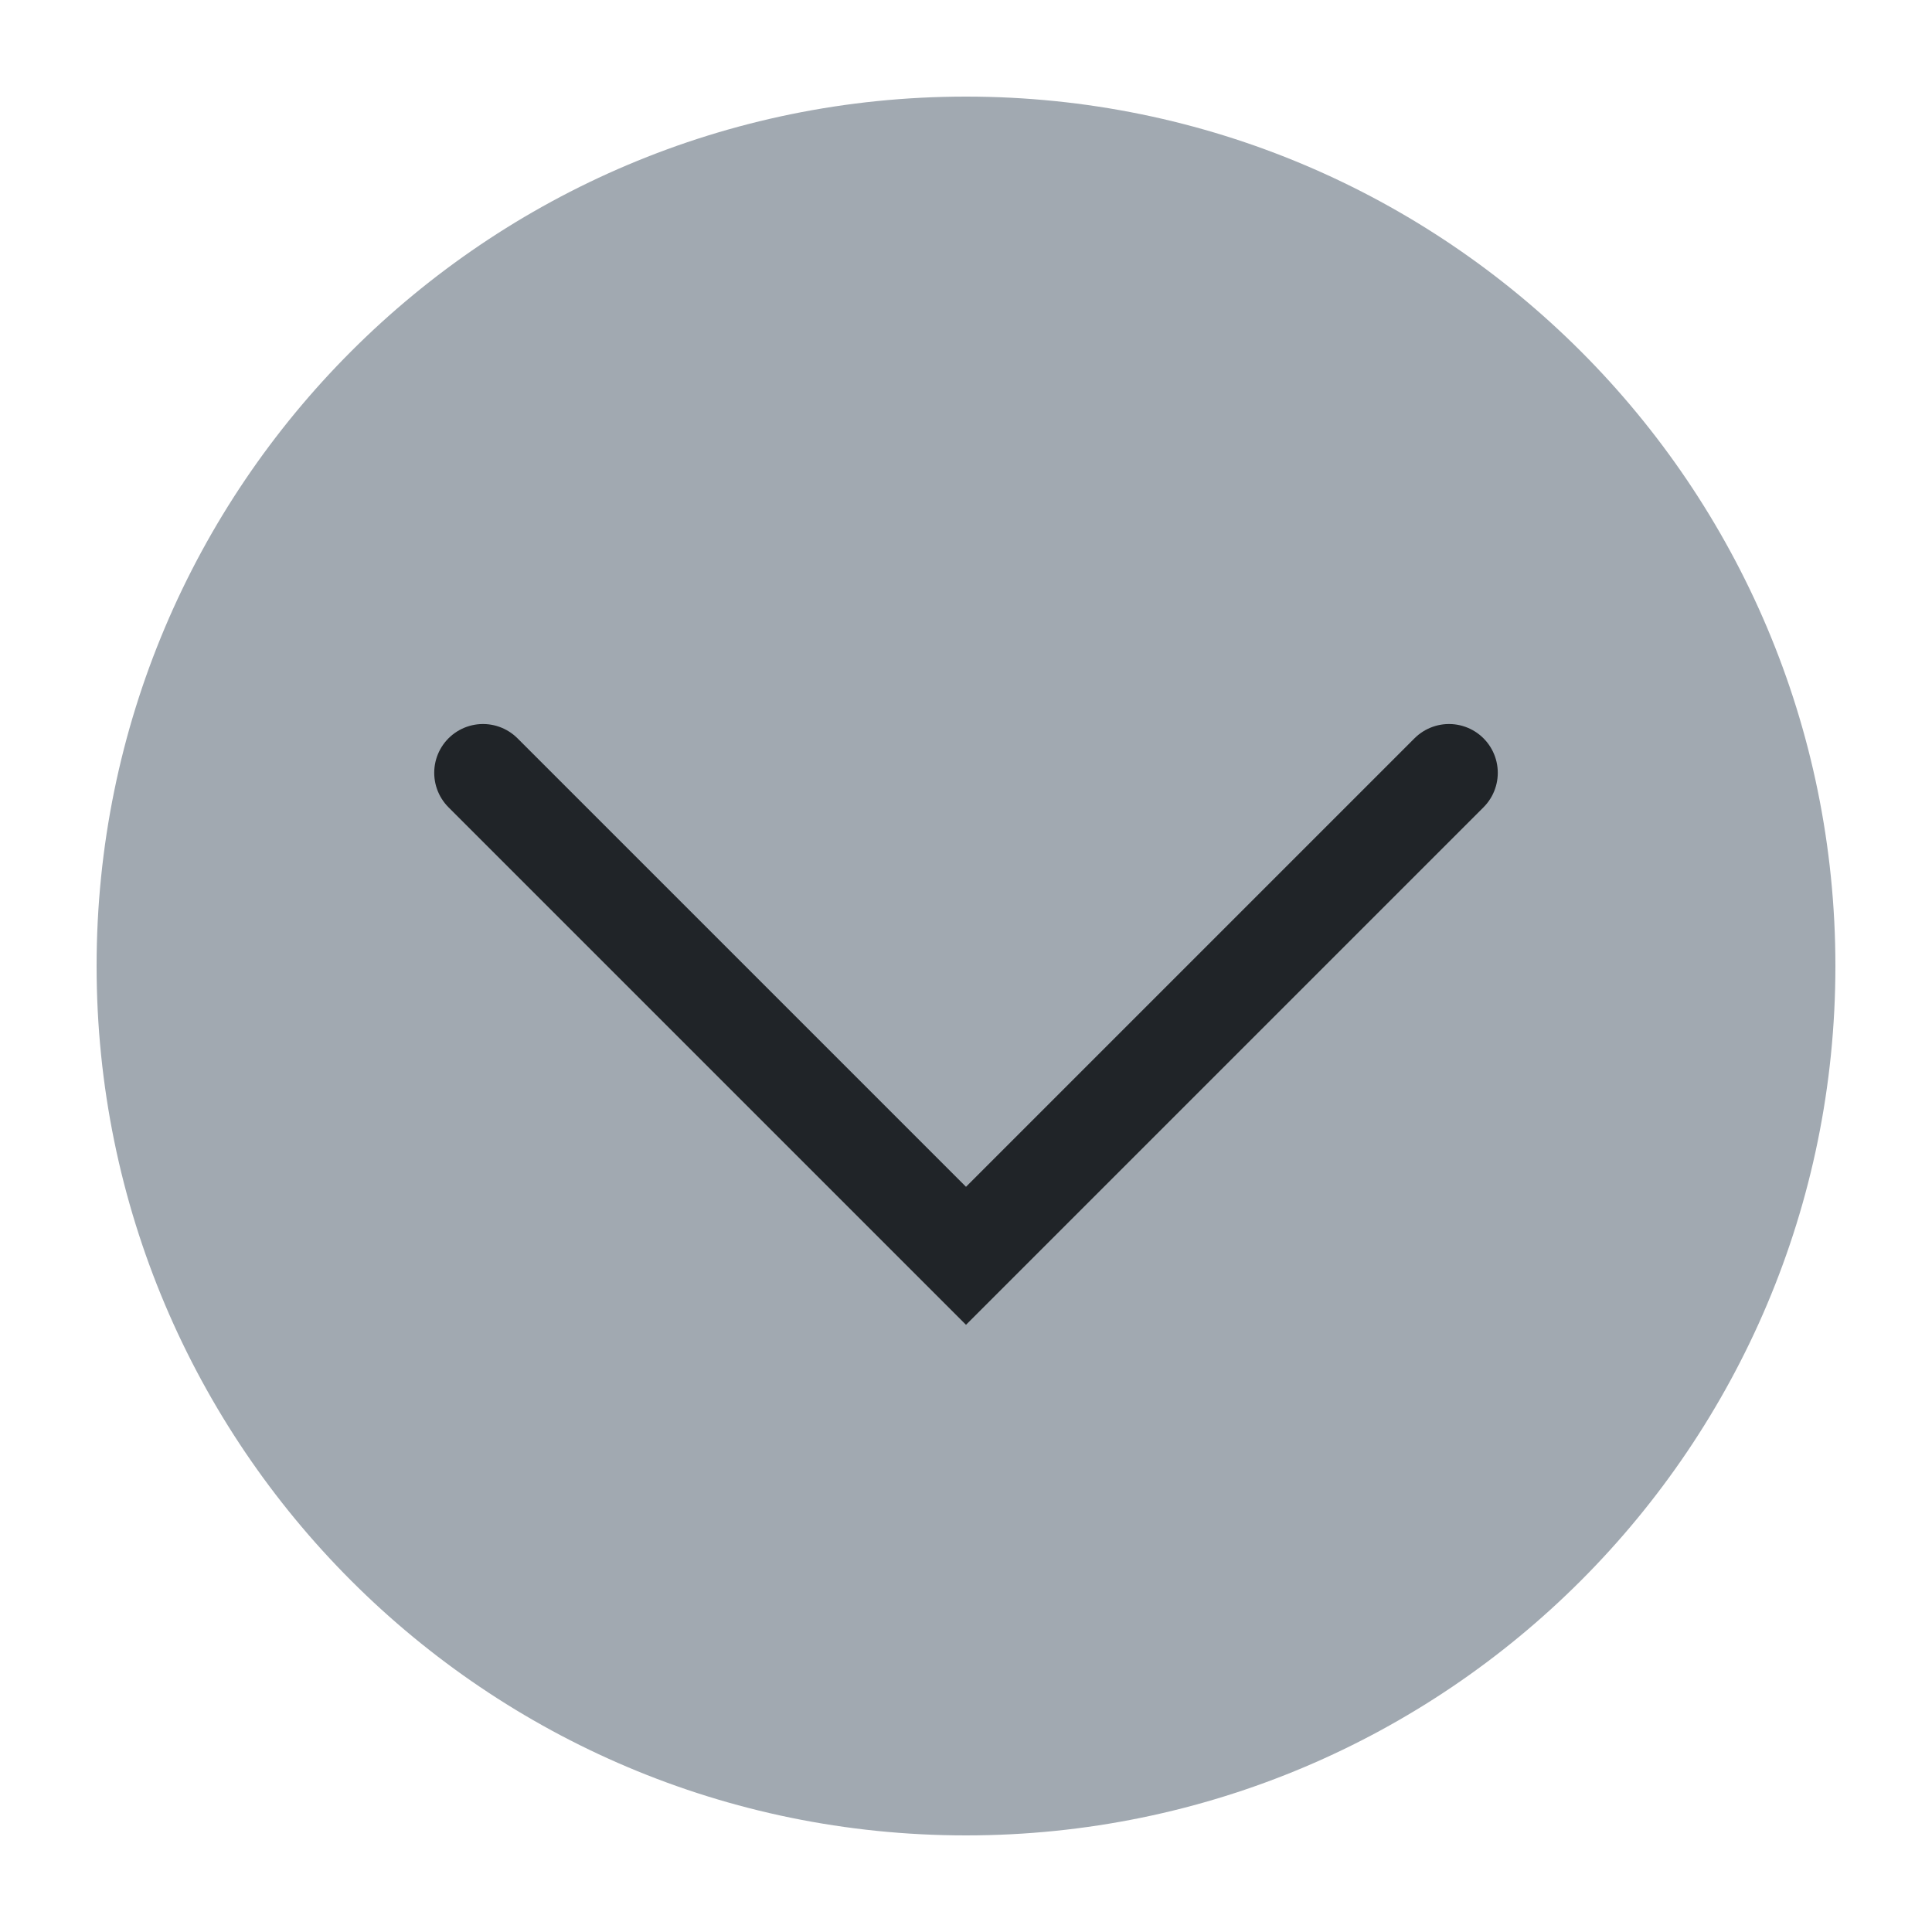
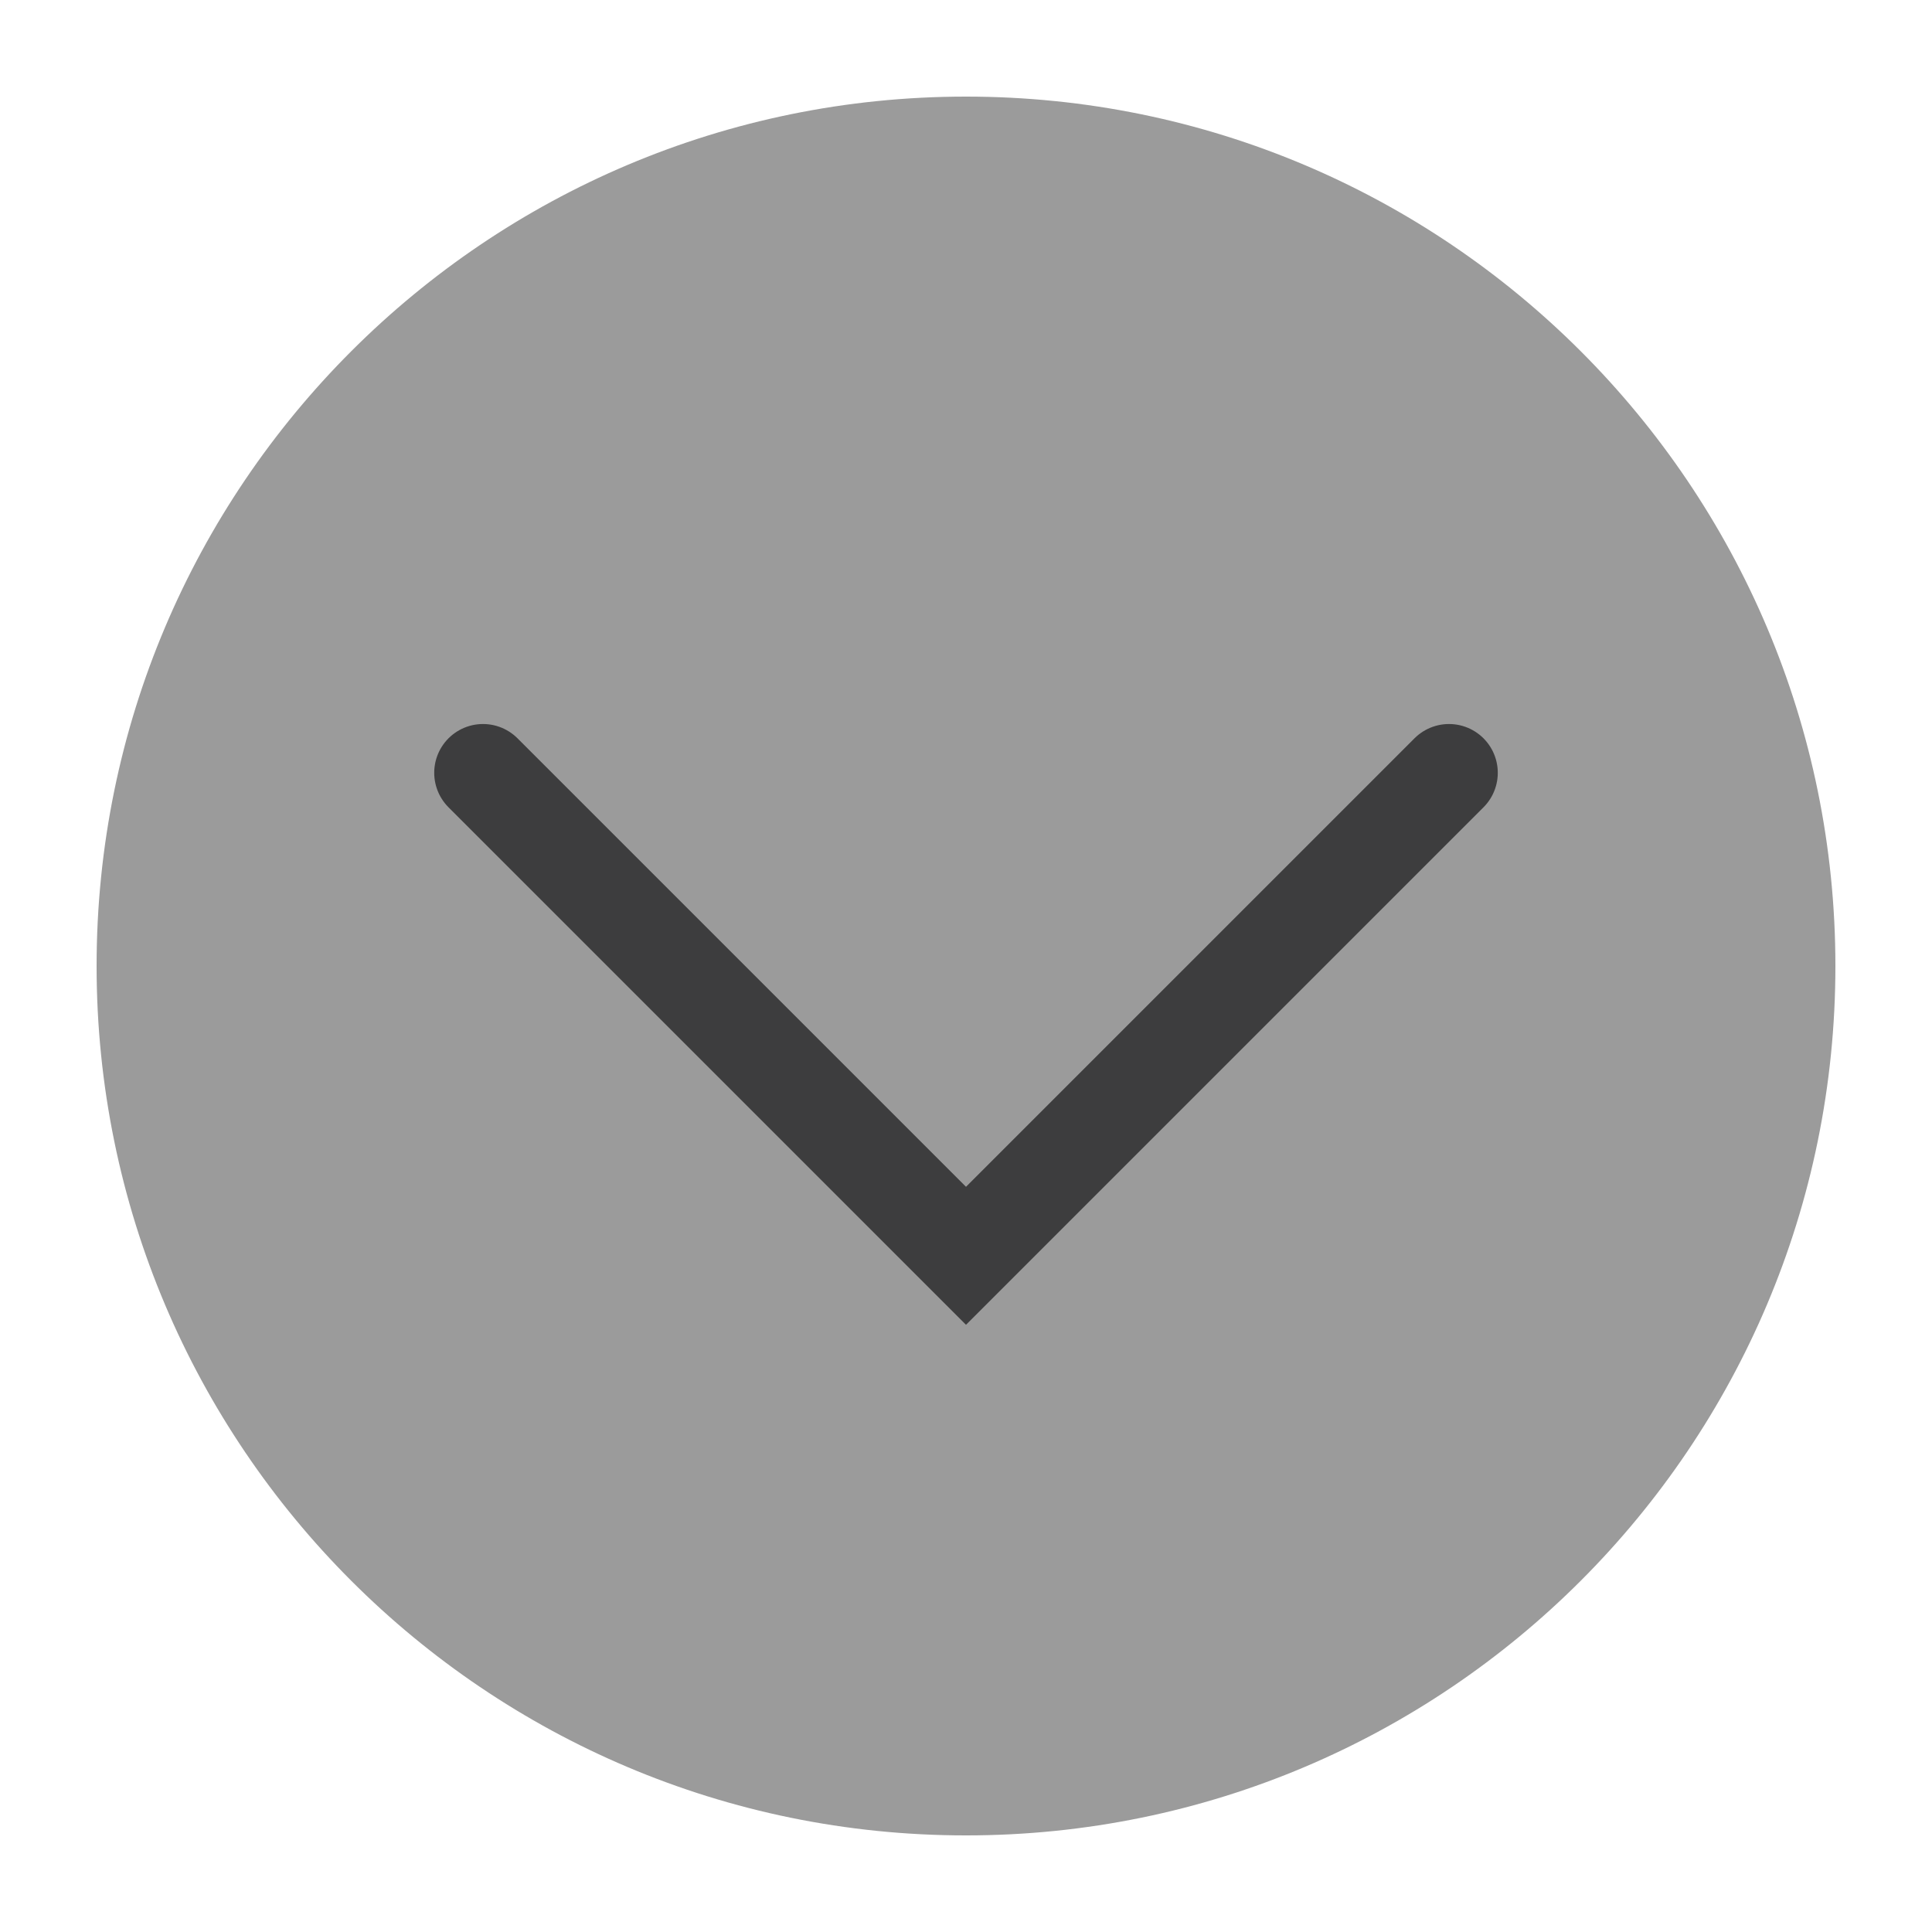
<svg xmlns="http://www.w3.org/2000/svg" viewBox="0 0 50 50" version="1.2" baseProfile="tiny">
  <defs>
</defs>
  <g fill="none" stroke="black" stroke-width="1" fill-rule="evenodd" stroke-linecap="square" stroke-linejoin="bevel">
-     <g fill="#a1a9b1" fill-opacity="1" stroke="none" transform="matrix(2.5,0,0,2.5,2.5,2.5)" font-family="Noto Sans" font-size="10" font-weight="400" font-style="normal">
+     <g fill="#9b9b9b" fill-opacity="1" stroke="none" transform="matrix(2.5,0,0,2.5,2.5,2.5)" font-family="Noto Sans" font-size="10" font-weight="400" font-style="normal">
      <circle cx="9" cy="9" r="9" />
    </g>
-     <g fill="none" stroke="#202428" stroke-opacity="1" stroke-width="1.01" stroke-linecap="round" stroke-linejoin="miter" stroke-miterlimit="2" transform="matrix(2.5,0,0,2.5,2.5,2.5)" font-family="Noto Sans" font-size="10" font-weight="400" font-style="normal">
+     <g fill="none" stroke="#3d3d3e" stroke-opacity="1" stroke-width="1.01" stroke-linecap="round" stroke-linejoin="miter" stroke-miterlimit="2" transform="matrix(2.5,0,0,2.5,2.5,2.5)" font-family="Noto Sans" font-size="10" font-weight="400" font-style="normal">
      <polyline fill="none" vector-effect="none" points="4,7 9,12 14,7 " />
    </g>
    <g fill="none" stroke="#000000" stroke-opacity="1" stroke-width="1" stroke-linecap="square" stroke-linejoin="bevel" transform="matrix(1,0,0,1,0,0)" font-family="Noto Sans" font-size="10" font-weight="400" font-style="normal">
</g>
  </g>
</svg>
